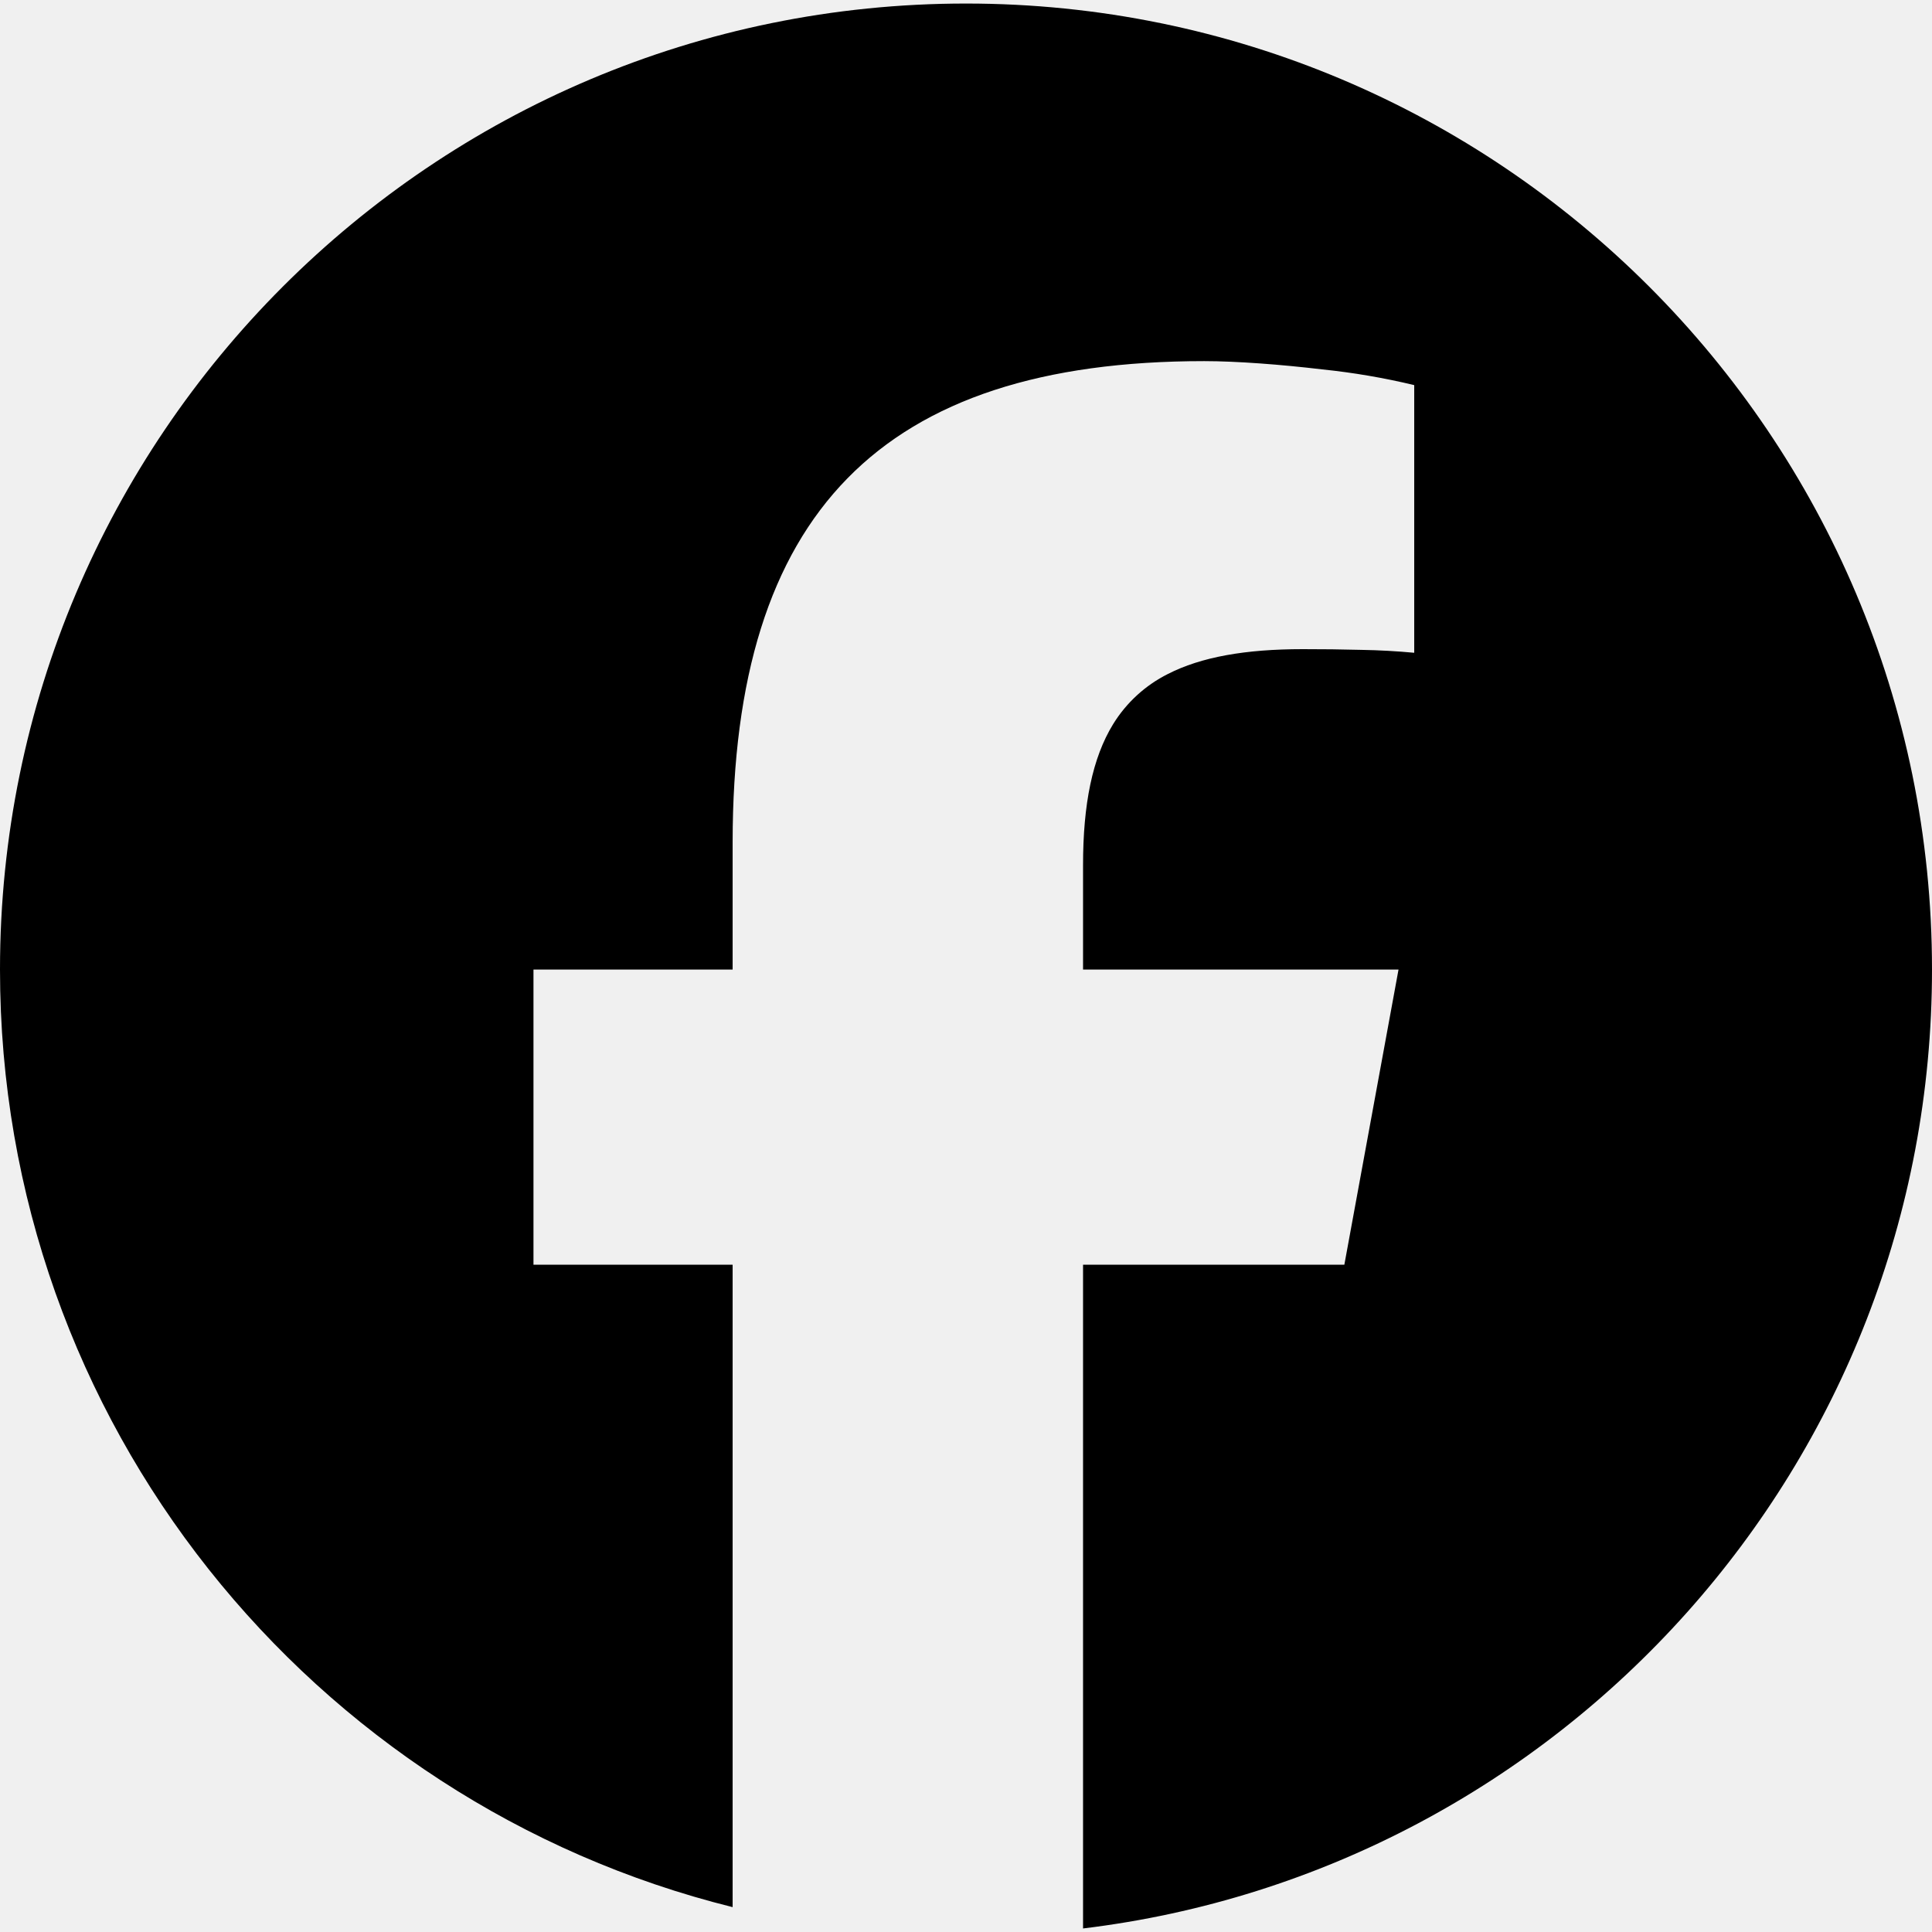
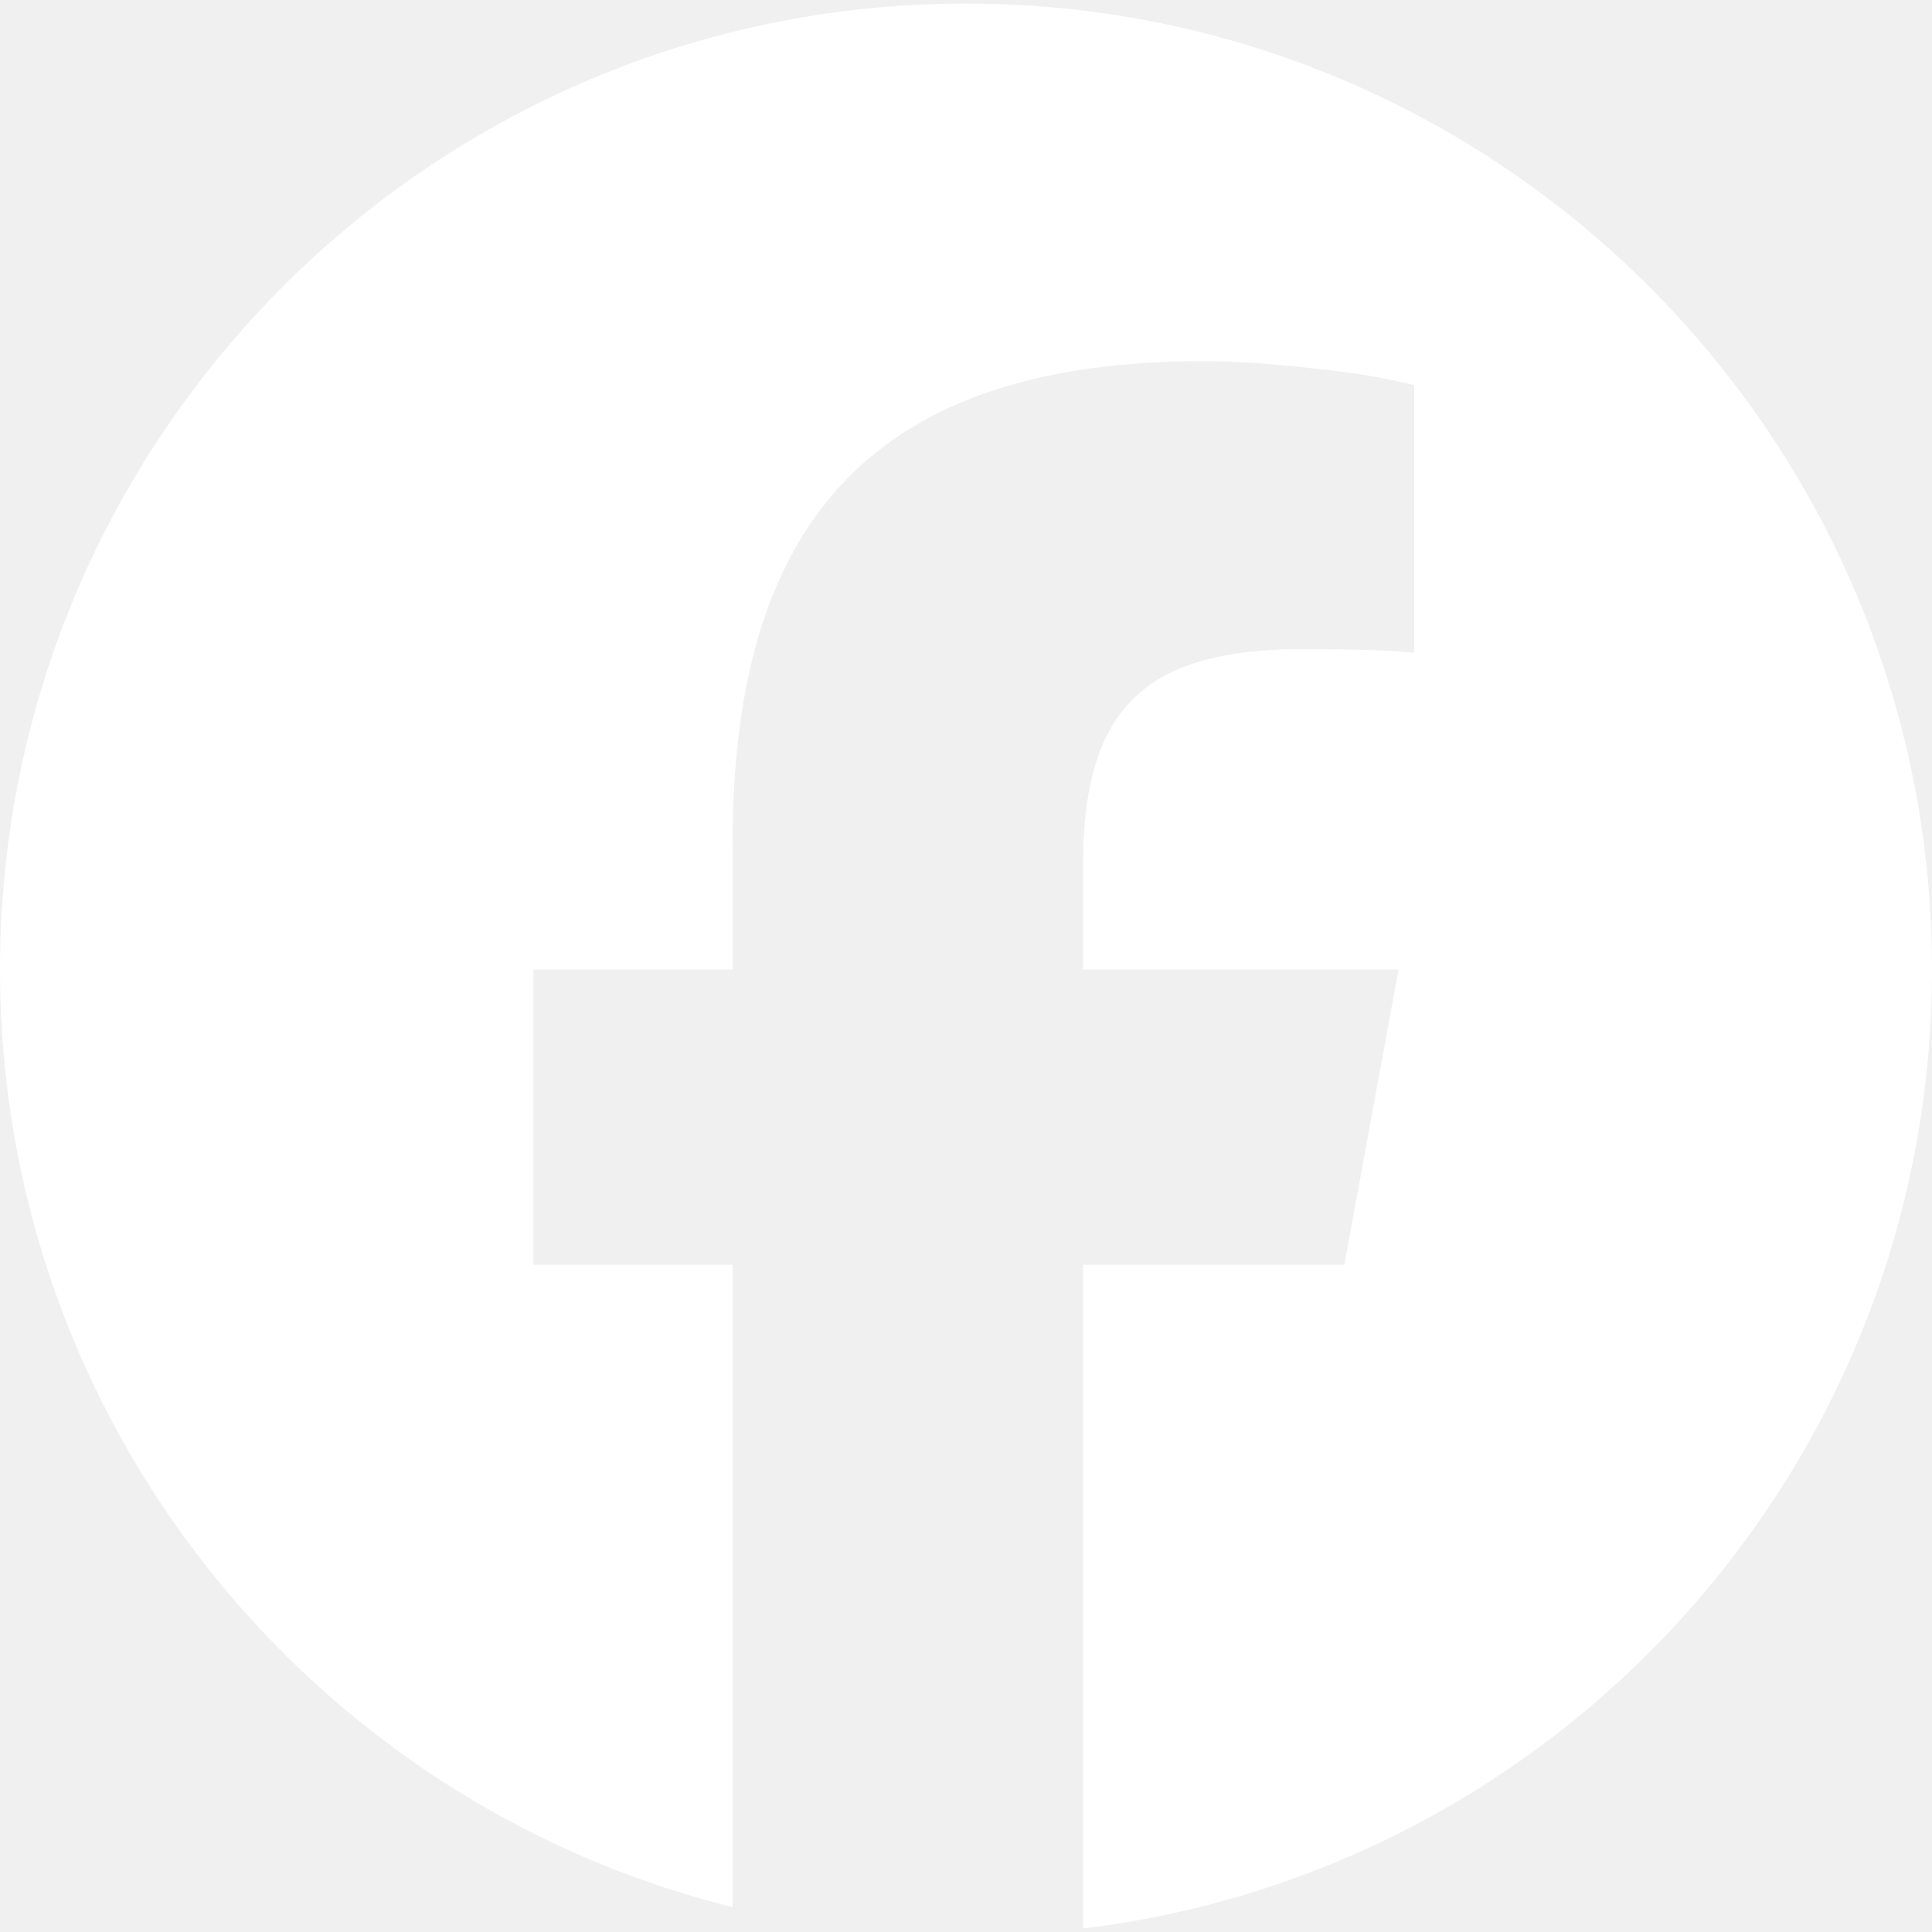
<svg xmlns="http://www.w3.org/2000/svg" role="img" viewBox="0 0 24 24">
-   <path d="M9.101 23.691v-7.98H6.627v-3.667h2.474v-1.58c0-4.085 1.848-5.978 5.858-5.978.401 0 .955.042 1.468.103a8.68 8.68 0 0 1 1.141.195v3.325a8.623 8.623 0 0 0-.653-.036 26.805 26.805 0 0 0-.733-.009c-.707 0-1.259.096-1.675.309a1.686 1.686 0 0 0-.679.622c-.258.42-.374.995-.374 1.752v1.297h3.919l-.386 2.103-.287 1.564h-3.246v8.245C19.396 23.238 24 18.179 24 12.044c0-6.627-5.373-12-12-12s-12 5.373-12 12c0 5.628 3.874 10.35 9.101 11.647Z" />
+   <path fill="white" d="M9.101 23.691v-7.98H6.627v-3.667h2.474v-1.58c0-4.085 1.848-5.978 5.858-5.978.401 0 .955.042 1.468.103a8.68 8.68 0 0 1 1.141.195v3.325a8.623 8.623 0 0 0-.653-.036 26.805 26.805 0 0 0-.733-.009c-.707 0-1.259.096-1.675.309a1.686 1.686 0 0 0-.679.622c-.258.42-.374.995-.374 1.752v1.297h3.919l-.386 2.103-.287 1.564h-3.246v8.245C19.396 23.238 24 18.179 24 12.044c0-6.627-5.373-12-12-12s-12 5.373-12 12c0 5.628 3.874 10.35 9.101 11.647Z" />
</svg>
